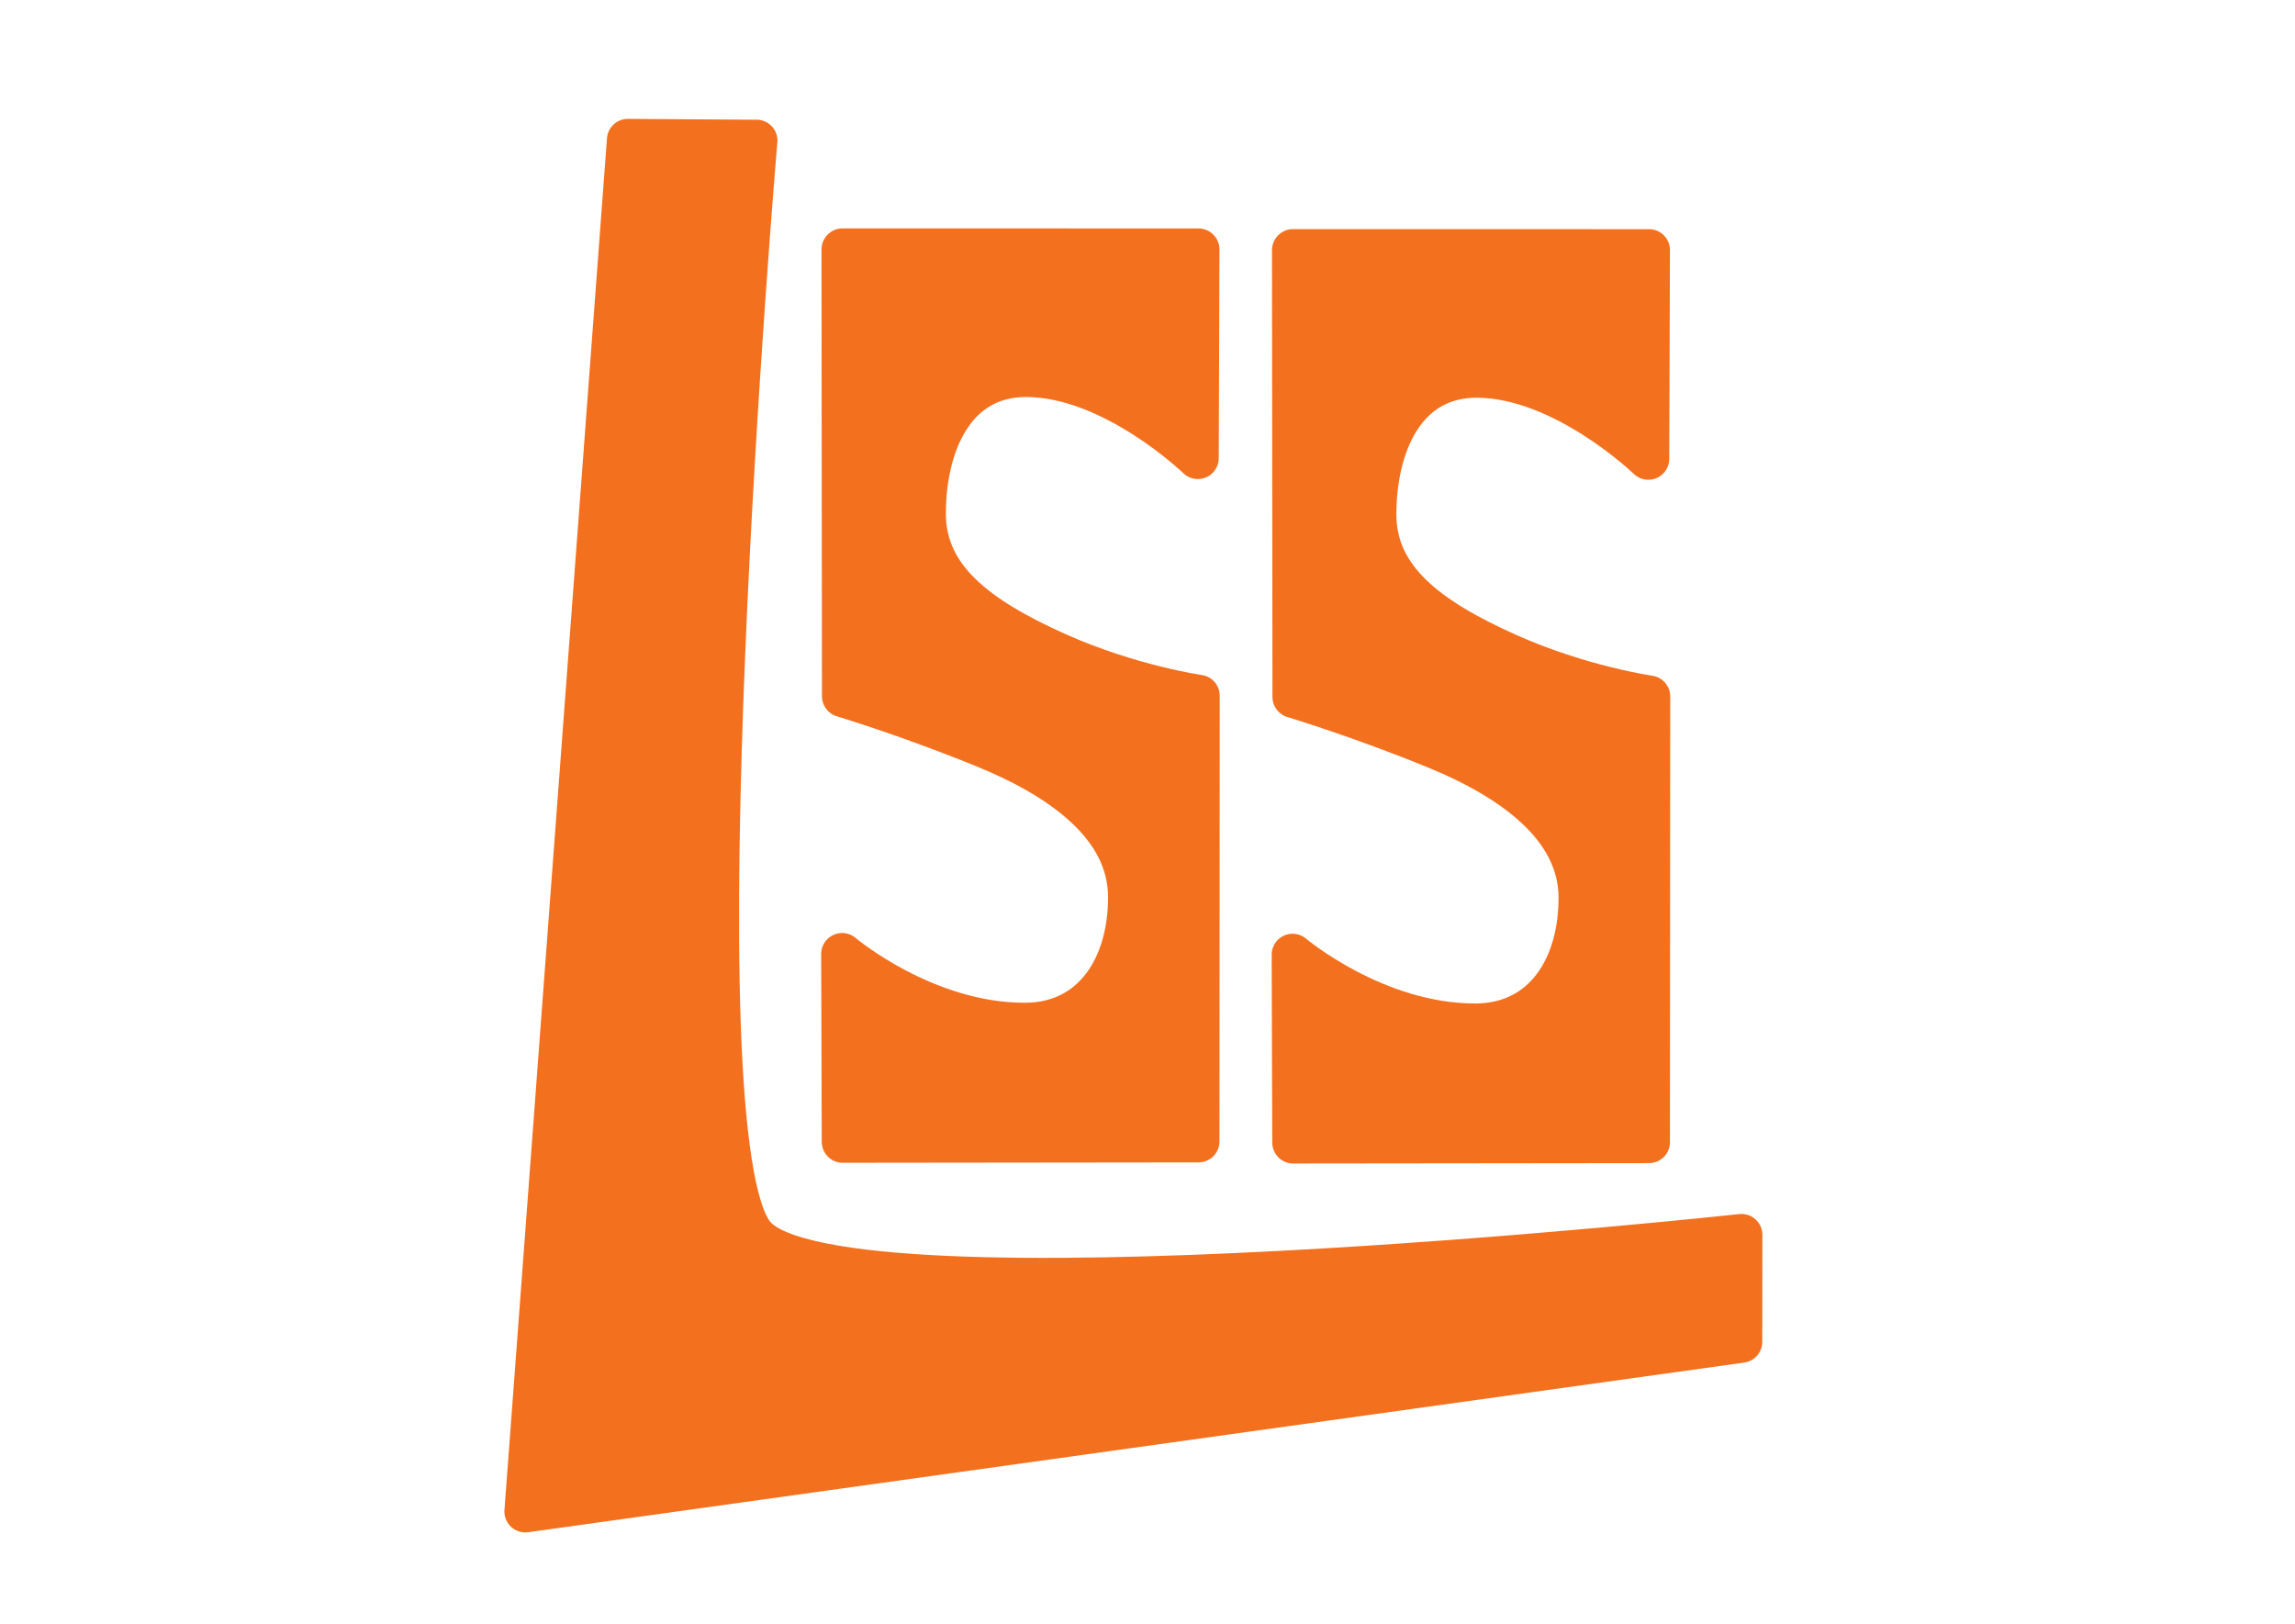
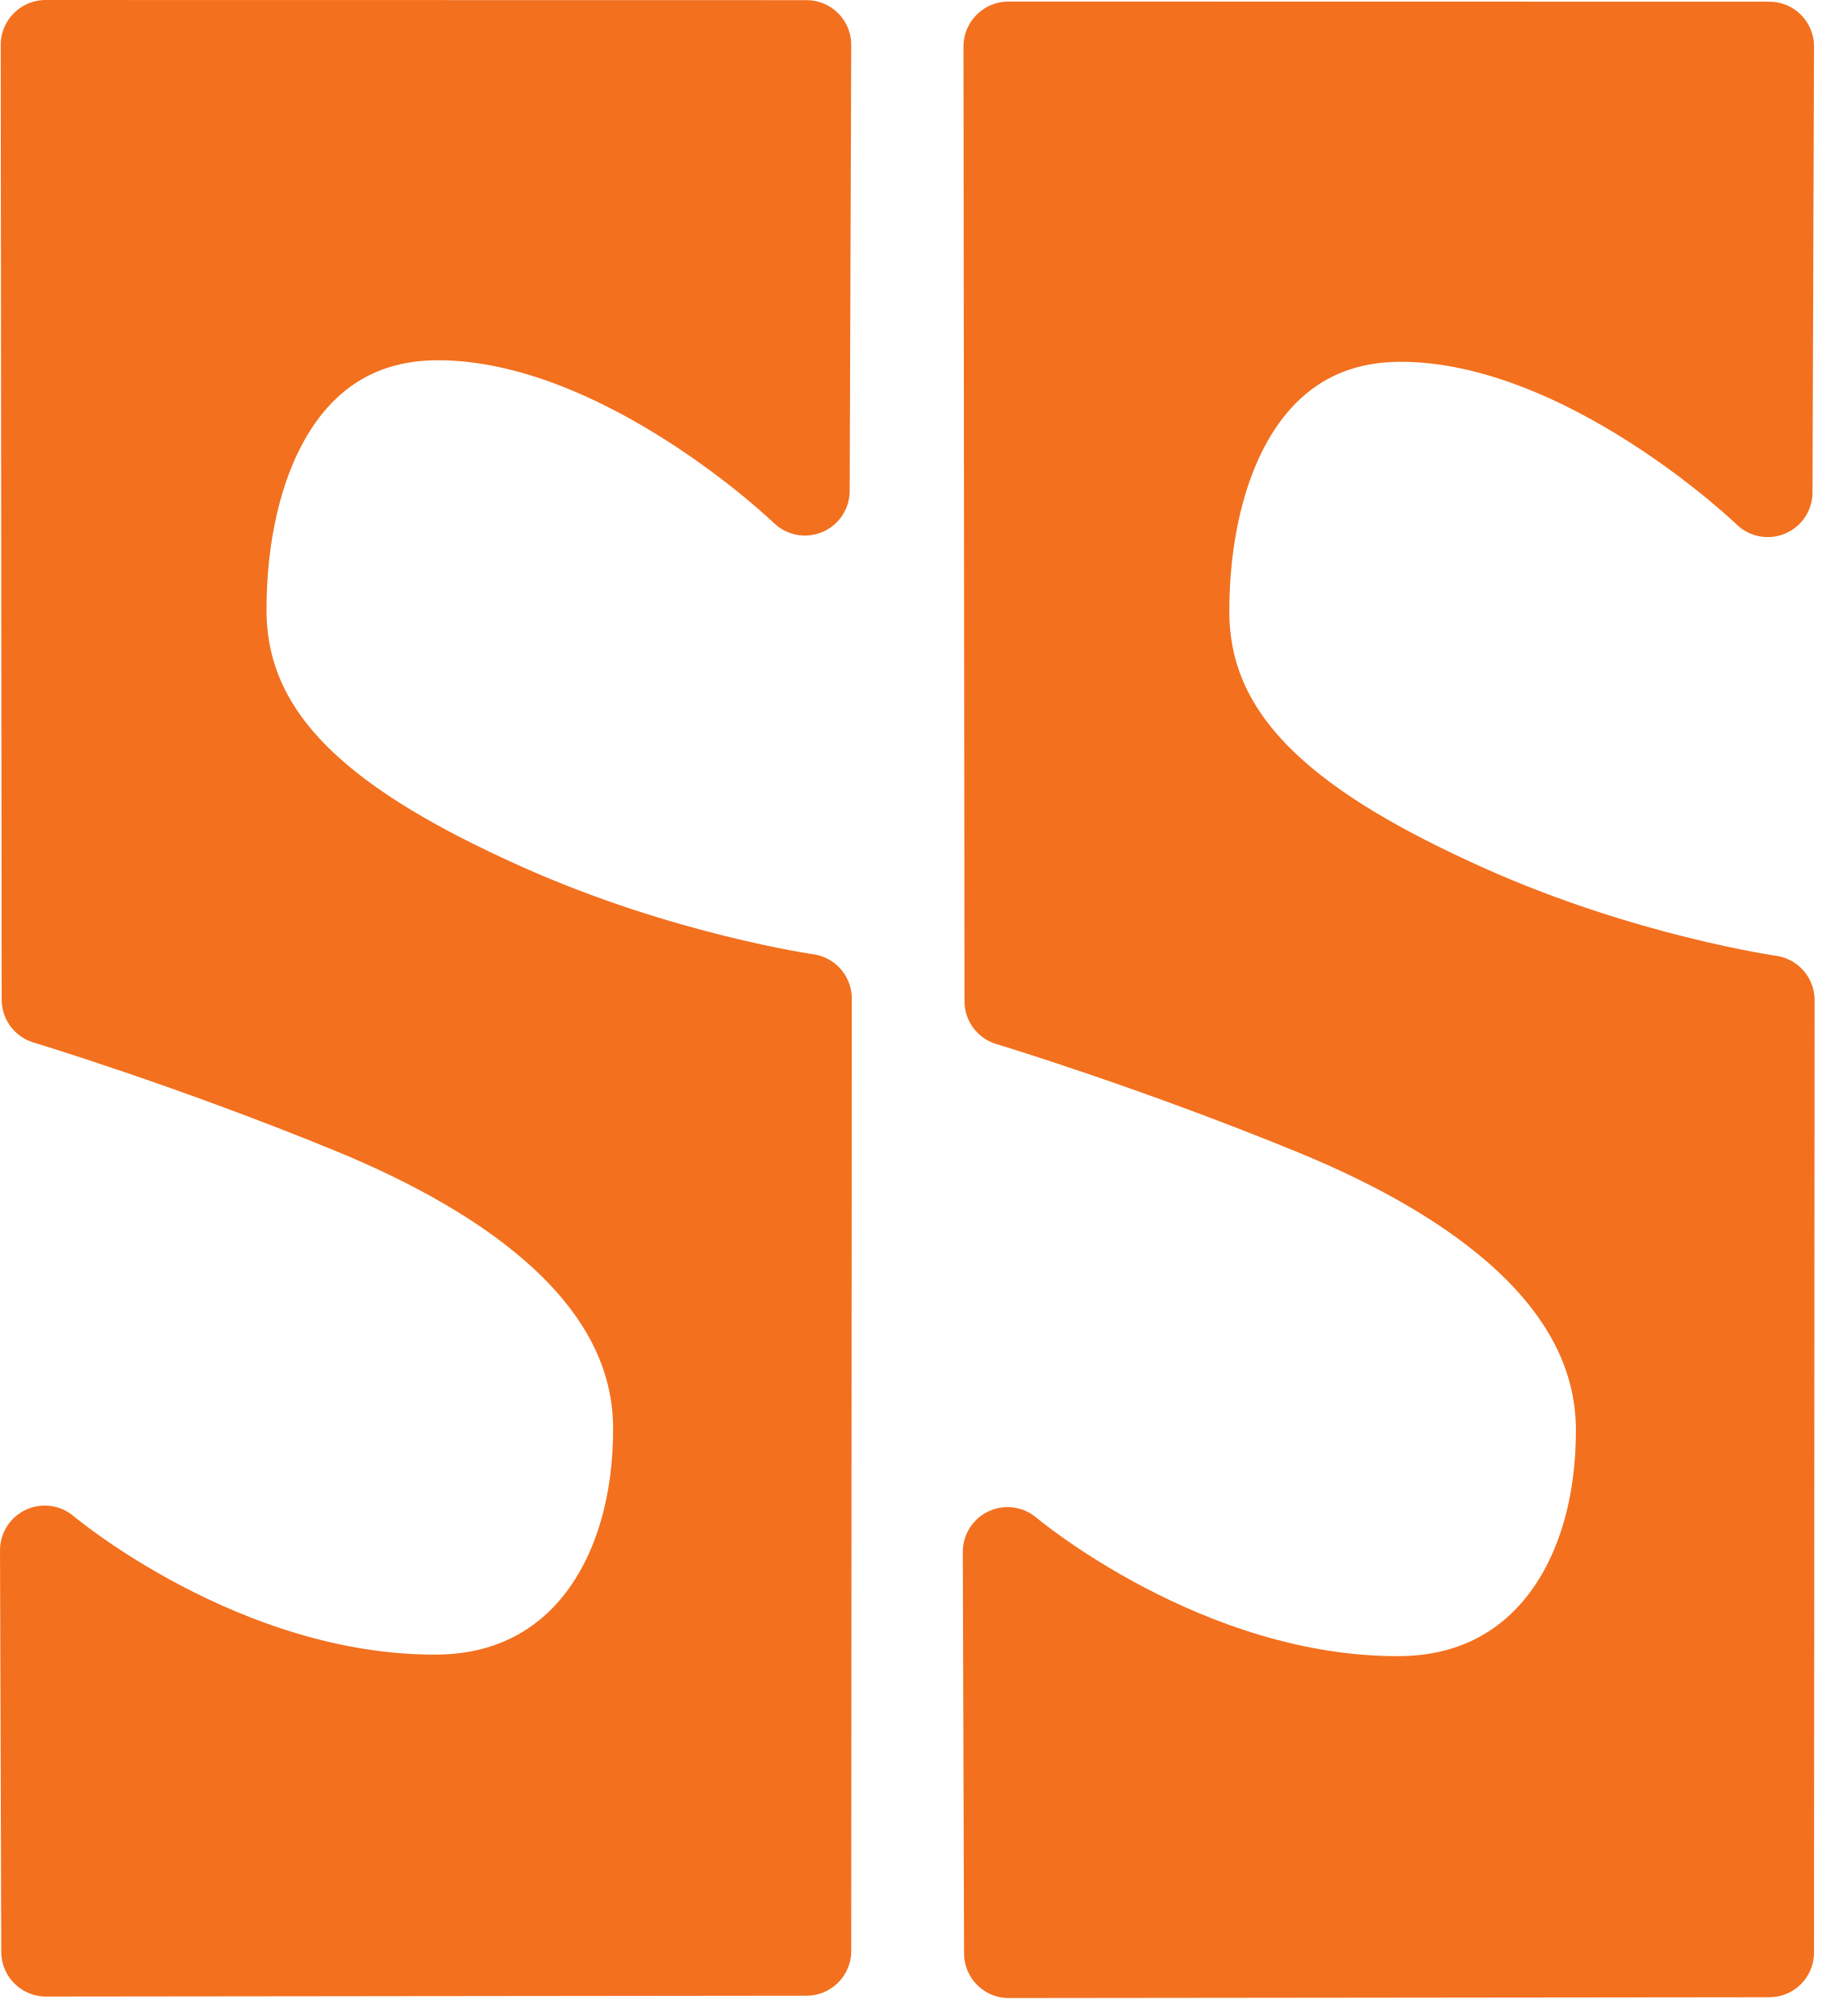
- <svg xmlns="http://www.w3.org/2000/svg" width="100%" height="100%" viewBox="0 0 3508 2481" version="1.1" xml:space="preserve" style="fill-rule:evenodd;clip-rule:evenodd;stroke-linecap:round;stroke-linejoin:round;stroke-miterlimit:1.5;">
-   <path d="M1287.8,381.1l544.2,0.1l-1.1,319c0,0 -129.2,-125 -261.9,-125.4c-111.9,-0.3 -155.2,106.4 -155.2,210.4c0,98.3 80.4,158.8 201.5,213.1c112,50.2 217.1,65.1 217.1,65.1l-0.4,681.3l-543.9,0.6l-0.9,-287.2c0,0 126.8,107.4 280.4,106.6c102.7,-0.6 158.5,-86.4 158.1,-194.3c-0.5,-107.9 -103.6,-180.5 -218.6,-227.7c-115,-47.2 -218.7,-78.5 -218.7,-78.5l-0.7,-683Z" style="fill:#f3701e;stroke:#f3701e;stroke-width:64px;" />
-   <path d="M1976.4,382.2l544.2,0.1l-1.1,319c0,0 -129.2,-125 -261.9,-125.4c-111.9,-0.3 -155.2,106.4 -155.2,210.4c0,98.3 80.4,158.8 201.5,213.1c112,50.2 217.1,65.1 217.1,65.1l-0.4,681.3l-543.9,0.6l-0.9,-287.2c0,0 126.8,107.4 280.4,106.6c102.7,-0.6 158.5,-86.4 158.1,-194.3c-0.5,-107.9 -103.6,-180.5 -218.6,-227.7c-115,-47.2 -218.7,-78.5 -218.7,-78.5l-0.7,-683Z" style="fill:#f3701e;stroke:#f3701e;stroke-width:64px;" />
-   <path d="M1156.3,214.9c0,0 -130.3,1529 -2.4,1674.4c130.3,148.1 1508,-1.8 1508,-1.8l-0.2,163.5l-1858.7,259.3l156.7,-2096.6l196.7,1.3Z" style="fill:#f3701e;stroke:#f3701e;stroke-width:64px;" />
+ <svg xmlns="http://www.w3.org/2000/svg" width="84" height="93" viewBox="0 0 84 93" fill="none">
+   <path fill-rule="evenodd" clip-rule="evenodd" d="M2.102 2.064L37.197 2.07L37.126 22.642C37.126 22.642 28.794 14.581 20.236 14.555C13.02 14.536 10.228 21.417 10.228 28.123C10.228 34.463 15.413 38.364 23.222 41.866C30.445 45.103 37.223 46.064 37.223 46.064L37.197 90L2.122 90.039L2.064 71.517C2.064 71.517 10.241 78.444 20.146 78.392C26.769 78.353 30.367 72.82 30.342 65.862C30.309 58.904 23.661 54.222 16.245 51.178C8.828 48.134 2.141 46.116 2.141 46.116L2.096 2.07L2.102 2.064Z" fill="#F3701E" stroke="#F3701E" stroke-width="4.127" stroke-miterlimit="1.5" stroke-linecap="round" stroke-linejoin="round" />
+   <path fill-rule="evenodd" clip-rule="evenodd" d="M46.509 2.135L81.603 2.141L81.533 22.713C81.533 22.713 73.201 14.652 64.643 14.626C57.427 14.607 54.635 21.488 54.635 28.194C54.635 34.533 59.819 38.435 67.629 41.937C74.852 45.174 81.629 46.135 81.629 46.135L81.603 90.071L46.528 90.109L46.47 71.588C46.47 71.588 54.647 78.514 64.553 78.463C71.176 78.424 74.774 72.891 74.748 65.933C74.716 58.975 68.067 54.293 60.651 51.249C53.235 48.205 46.548 46.187 46.548 46.187L46.502 2.141L46.509 2.135Z" fill="#F3701E" stroke="#F3701E" stroke-width="4.127" stroke-miterlimit="1.5" stroke-linecap="round" stroke-linejoin="round" />
</svg>
